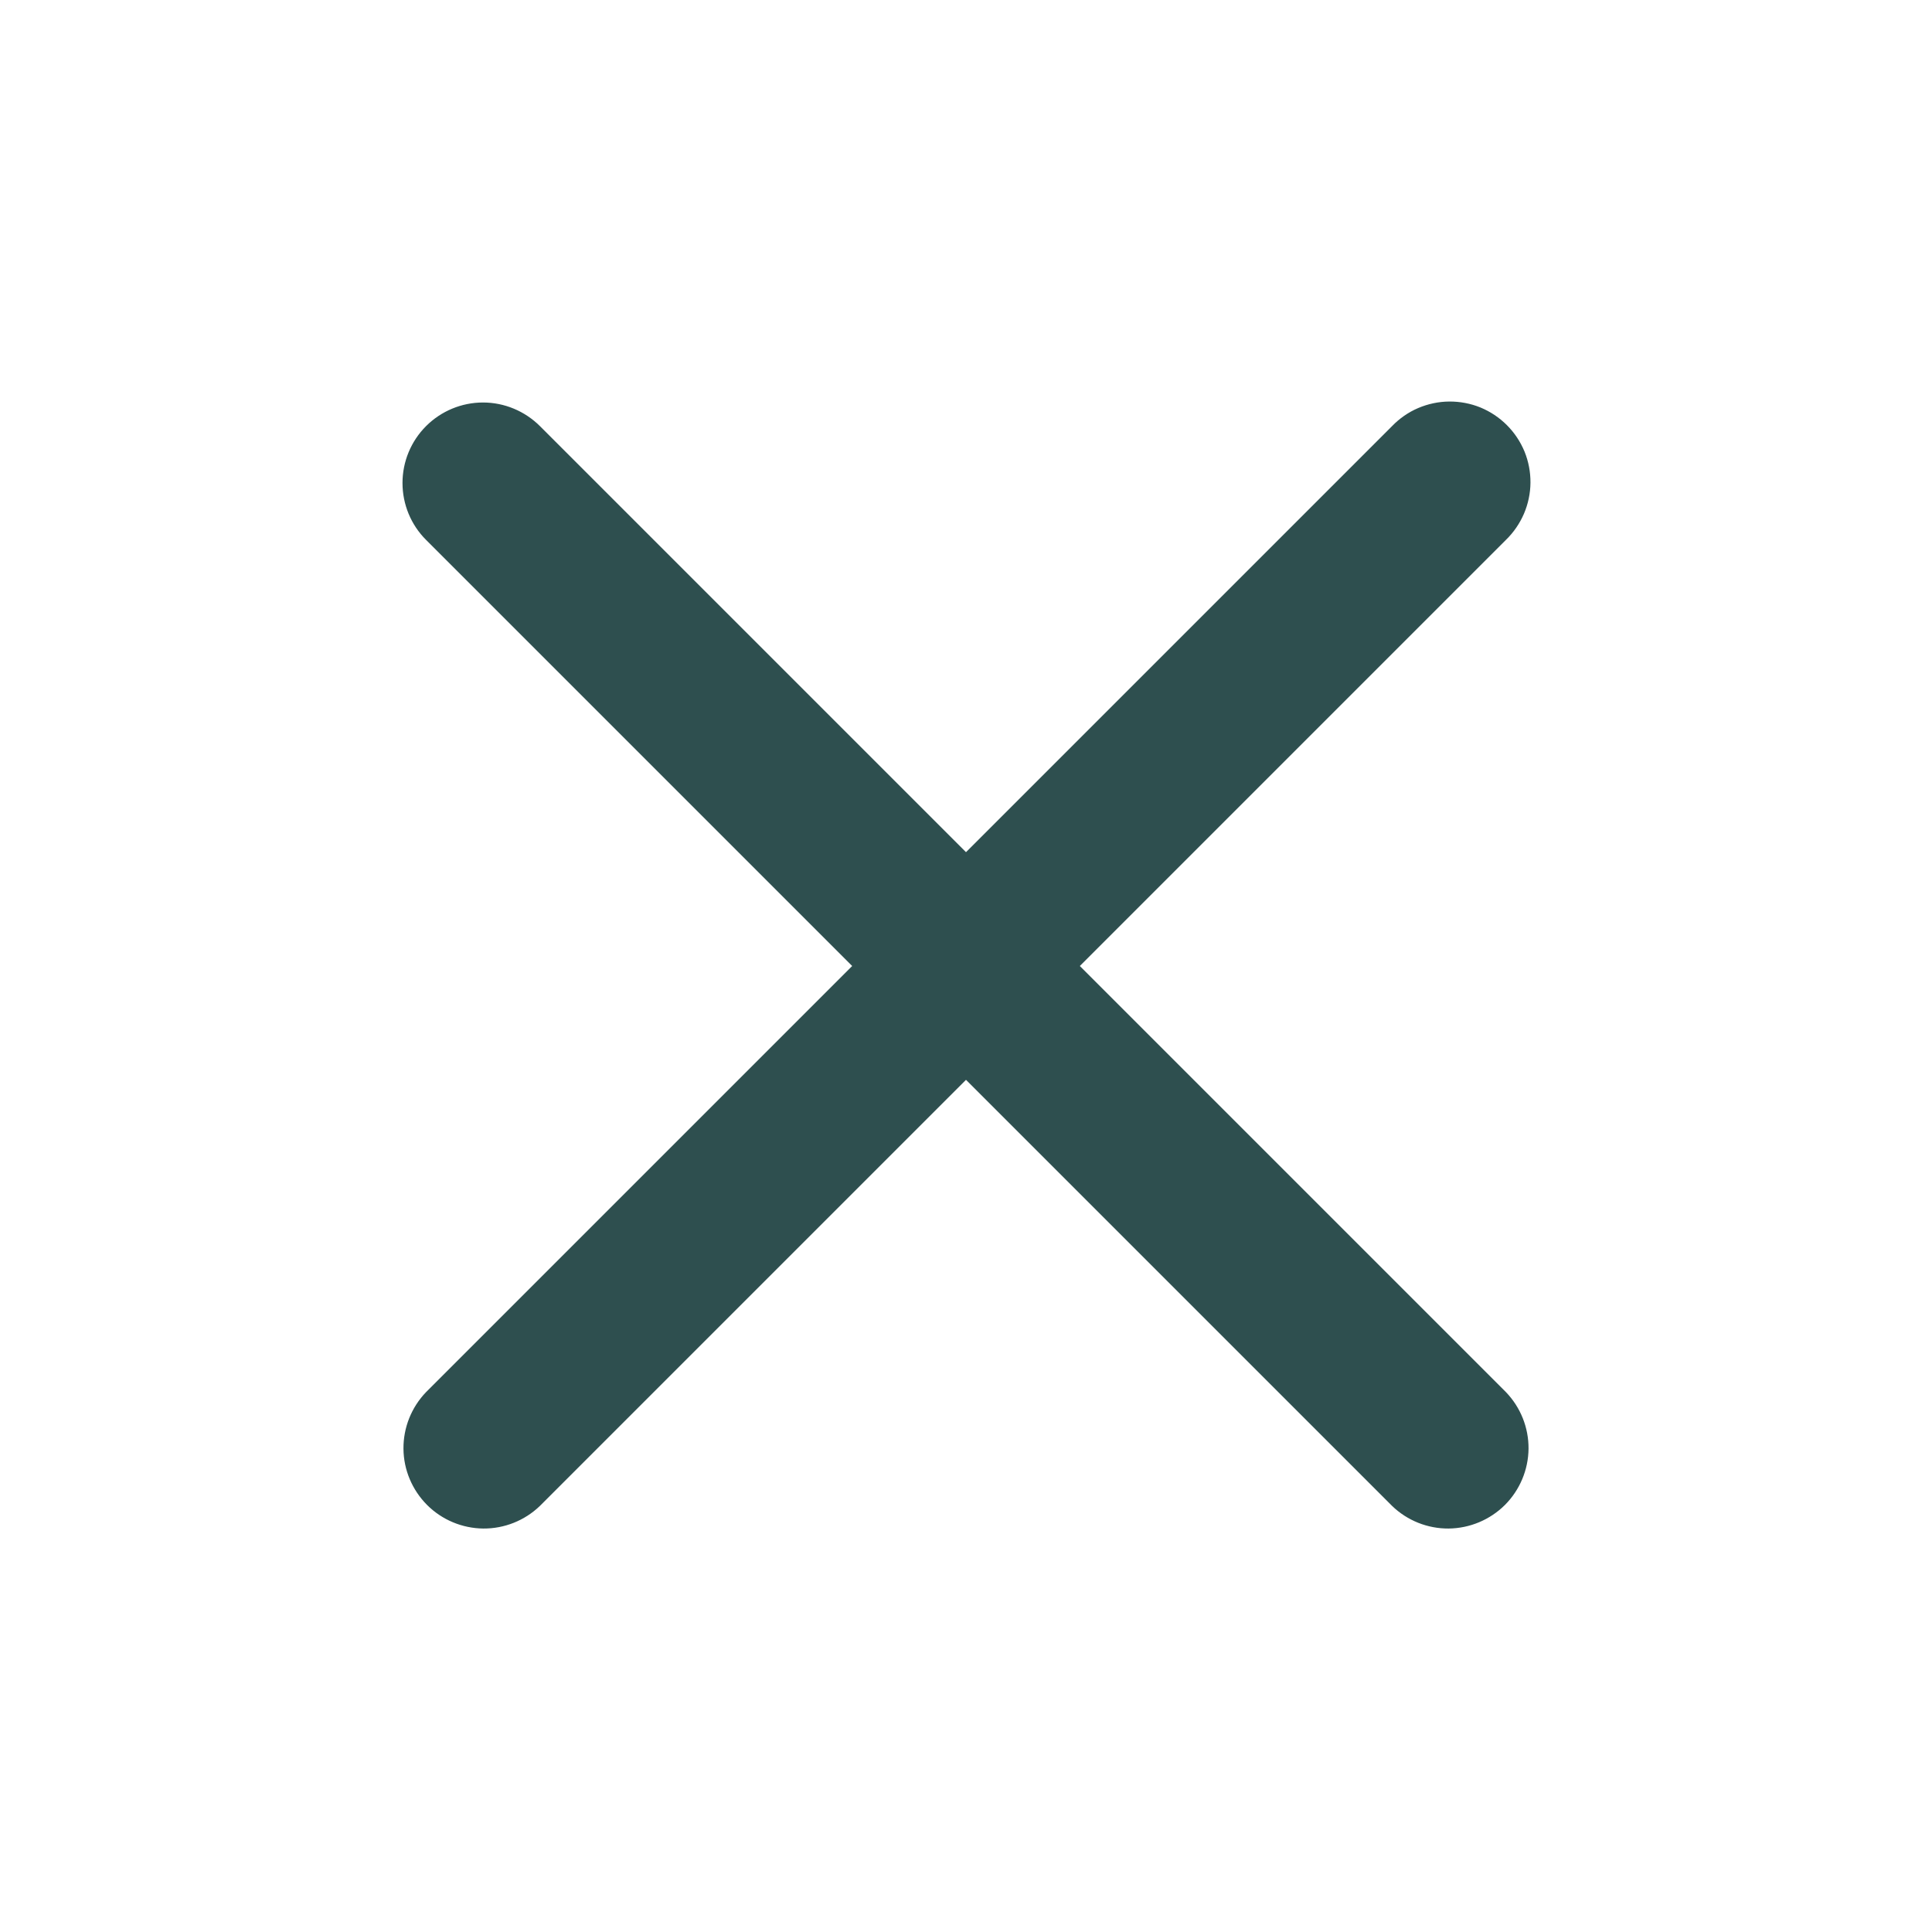
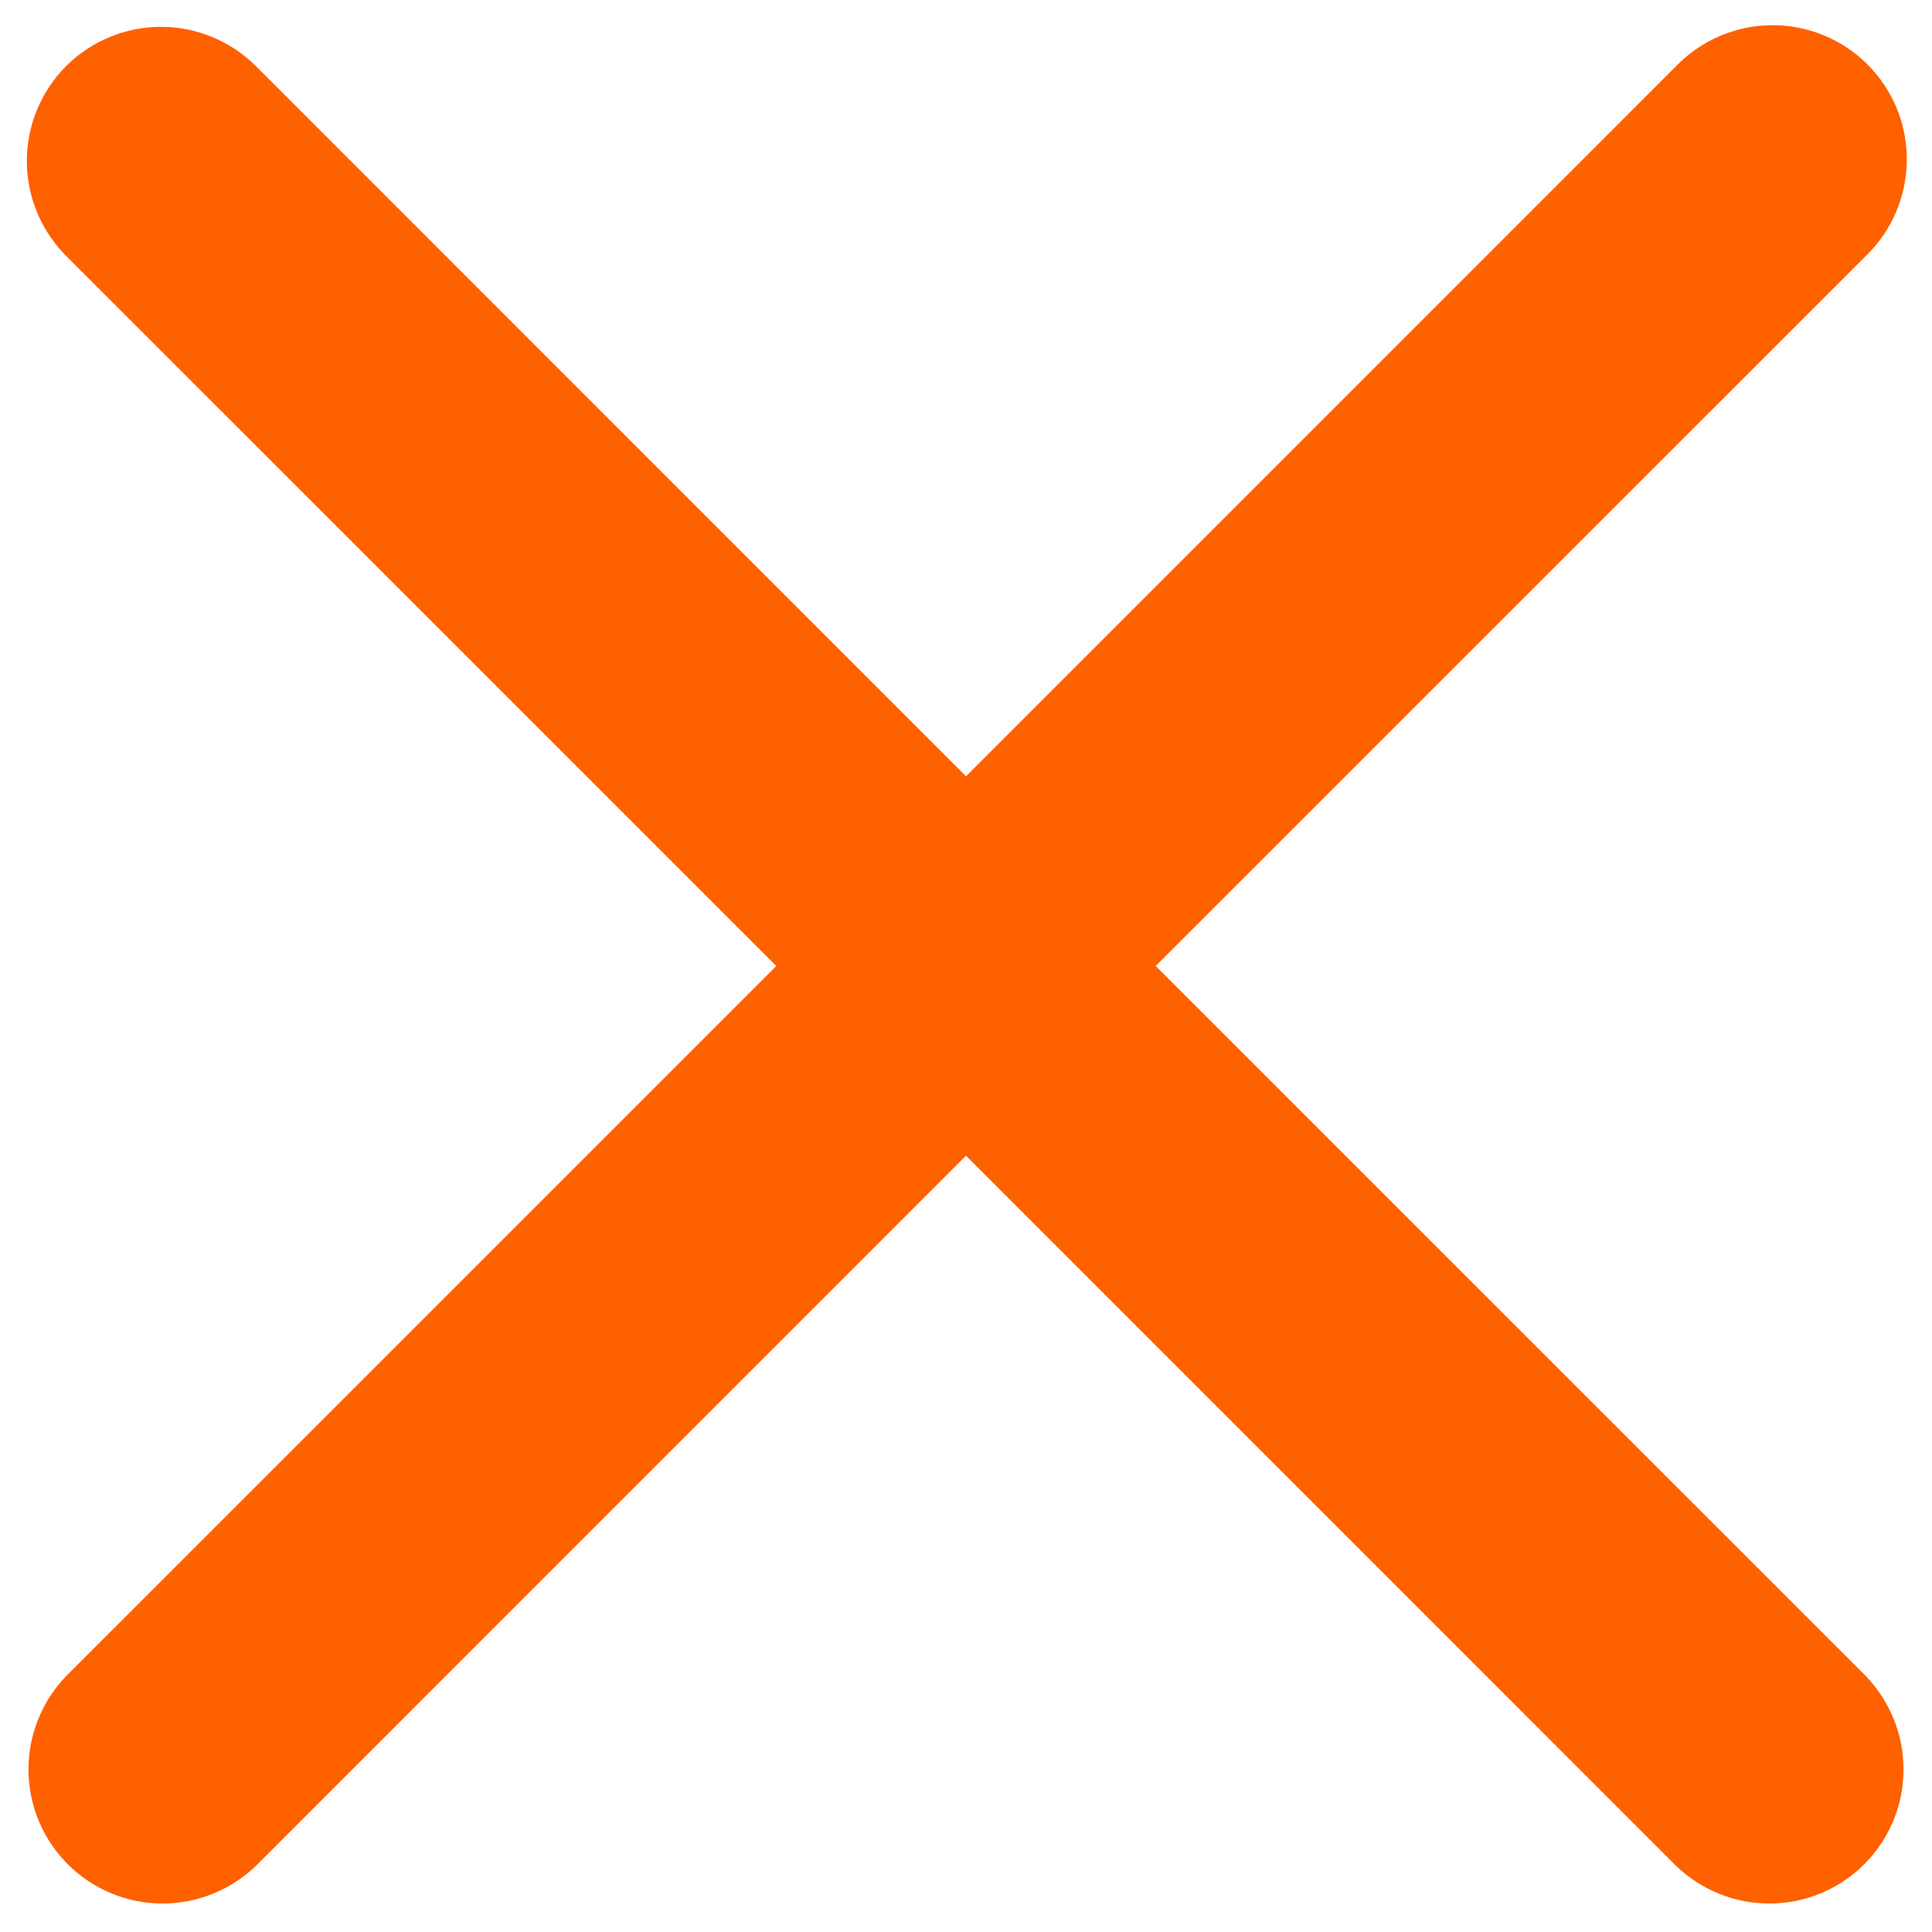
- <svg xmlns="http://www.w3.org/2000/svg" width="24" height="24" viewBox="0 0 24 24" fill="none">
-   <path d="M5.293 5.293C5.48 5.106 5.735 5 6 5C6.265 5 6.519 5.106 6.707 5.293L12 10.586L17.293 5.293C17.385 5.198 17.495 5.121 17.617 5.069C17.739 5.017 17.871 4.989 18.003 4.988C18.136 4.987 18.268 5.012 18.391 5.062C18.514 5.113 18.625 5.187 18.719 5.281C18.813 5.375 18.887 5.486 18.938 5.609C18.988 5.732 19.013 5.864 19.012 5.996C19.011 6.129 18.983 6.26 18.931 6.382C18.878 6.504 18.802 6.615 18.707 6.707L13.414 12L18.707 17.293C18.889 17.482 18.99 17.734 18.988 17.997C18.985 18.259 18.88 18.509 18.695 18.695C18.509 18.88 18.258 18.985 17.996 18.988C17.734 18.99 17.481 18.889 17.293 18.707L12 13.414L6.707 18.707C6.518 18.889 6.266 18.99 6.003 18.988C5.741 18.985 5.49 18.88 5.305 18.695C5.12 18.509 5.014 18.259 5.012 17.997C5.01 17.734 5.111 17.482 5.293 17.293L10.586 12L5.293 6.707C5.105 6.52 5 6.265 5 6C5 5.735 5.105 5.481 5.293 5.293Z" fill="#2E4F4F" />
+ <svg xmlns="http://www.w3.org/2000/svg" width="27" height="27" viewBox="0 0 27 27" fill="none">
+   <path d="M0.924 0.924C1.276 0.573 1.753 0.375 2.25 0.375C2.747 0.375 3.224 0.573 3.576 0.924L13.5 10.849L23.424 0.924C23.597 0.745 23.804 0.603 24.033 0.504C24.262 0.406 24.508 0.354 24.757 0.352C25.006 0.35 25.253 0.397 25.483 0.492C25.714 0.586 25.923 0.725 26.099 0.901C26.275 1.077 26.414 1.287 26.509 1.517C26.603 1.747 26.65 1.994 26.648 2.243C26.646 2.492 26.594 2.738 26.496 2.967C26.398 3.196 26.255 3.403 26.076 3.576L16.151 13.5L26.076 23.424C26.417 23.778 26.606 24.252 26.602 24.743C26.598 25.235 26.401 25.705 26.053 26.053C25.705 26.401 25.235 26.598 24.743 26.602C24.252 26.606 23.778 26.417 23.424 26.076L13.5 16.151L3.576 26.076C3.222 26.417 2.748 26.606 2.257 26.602C1.765 26.598 1.295 26.401 0.947 26.053C0.6 25.705 0.402 25.235 0.398 24.743C0.394 24.252 0.583 23.778 0.924 23.424L10.849 13.5L0.924 3.576C0.573 3.224 0.375 2.747 0.375 2.25C0.375 1.753 0.573 1.276 0.924 0.924Z" fill="#FF6000" />
</svg>
